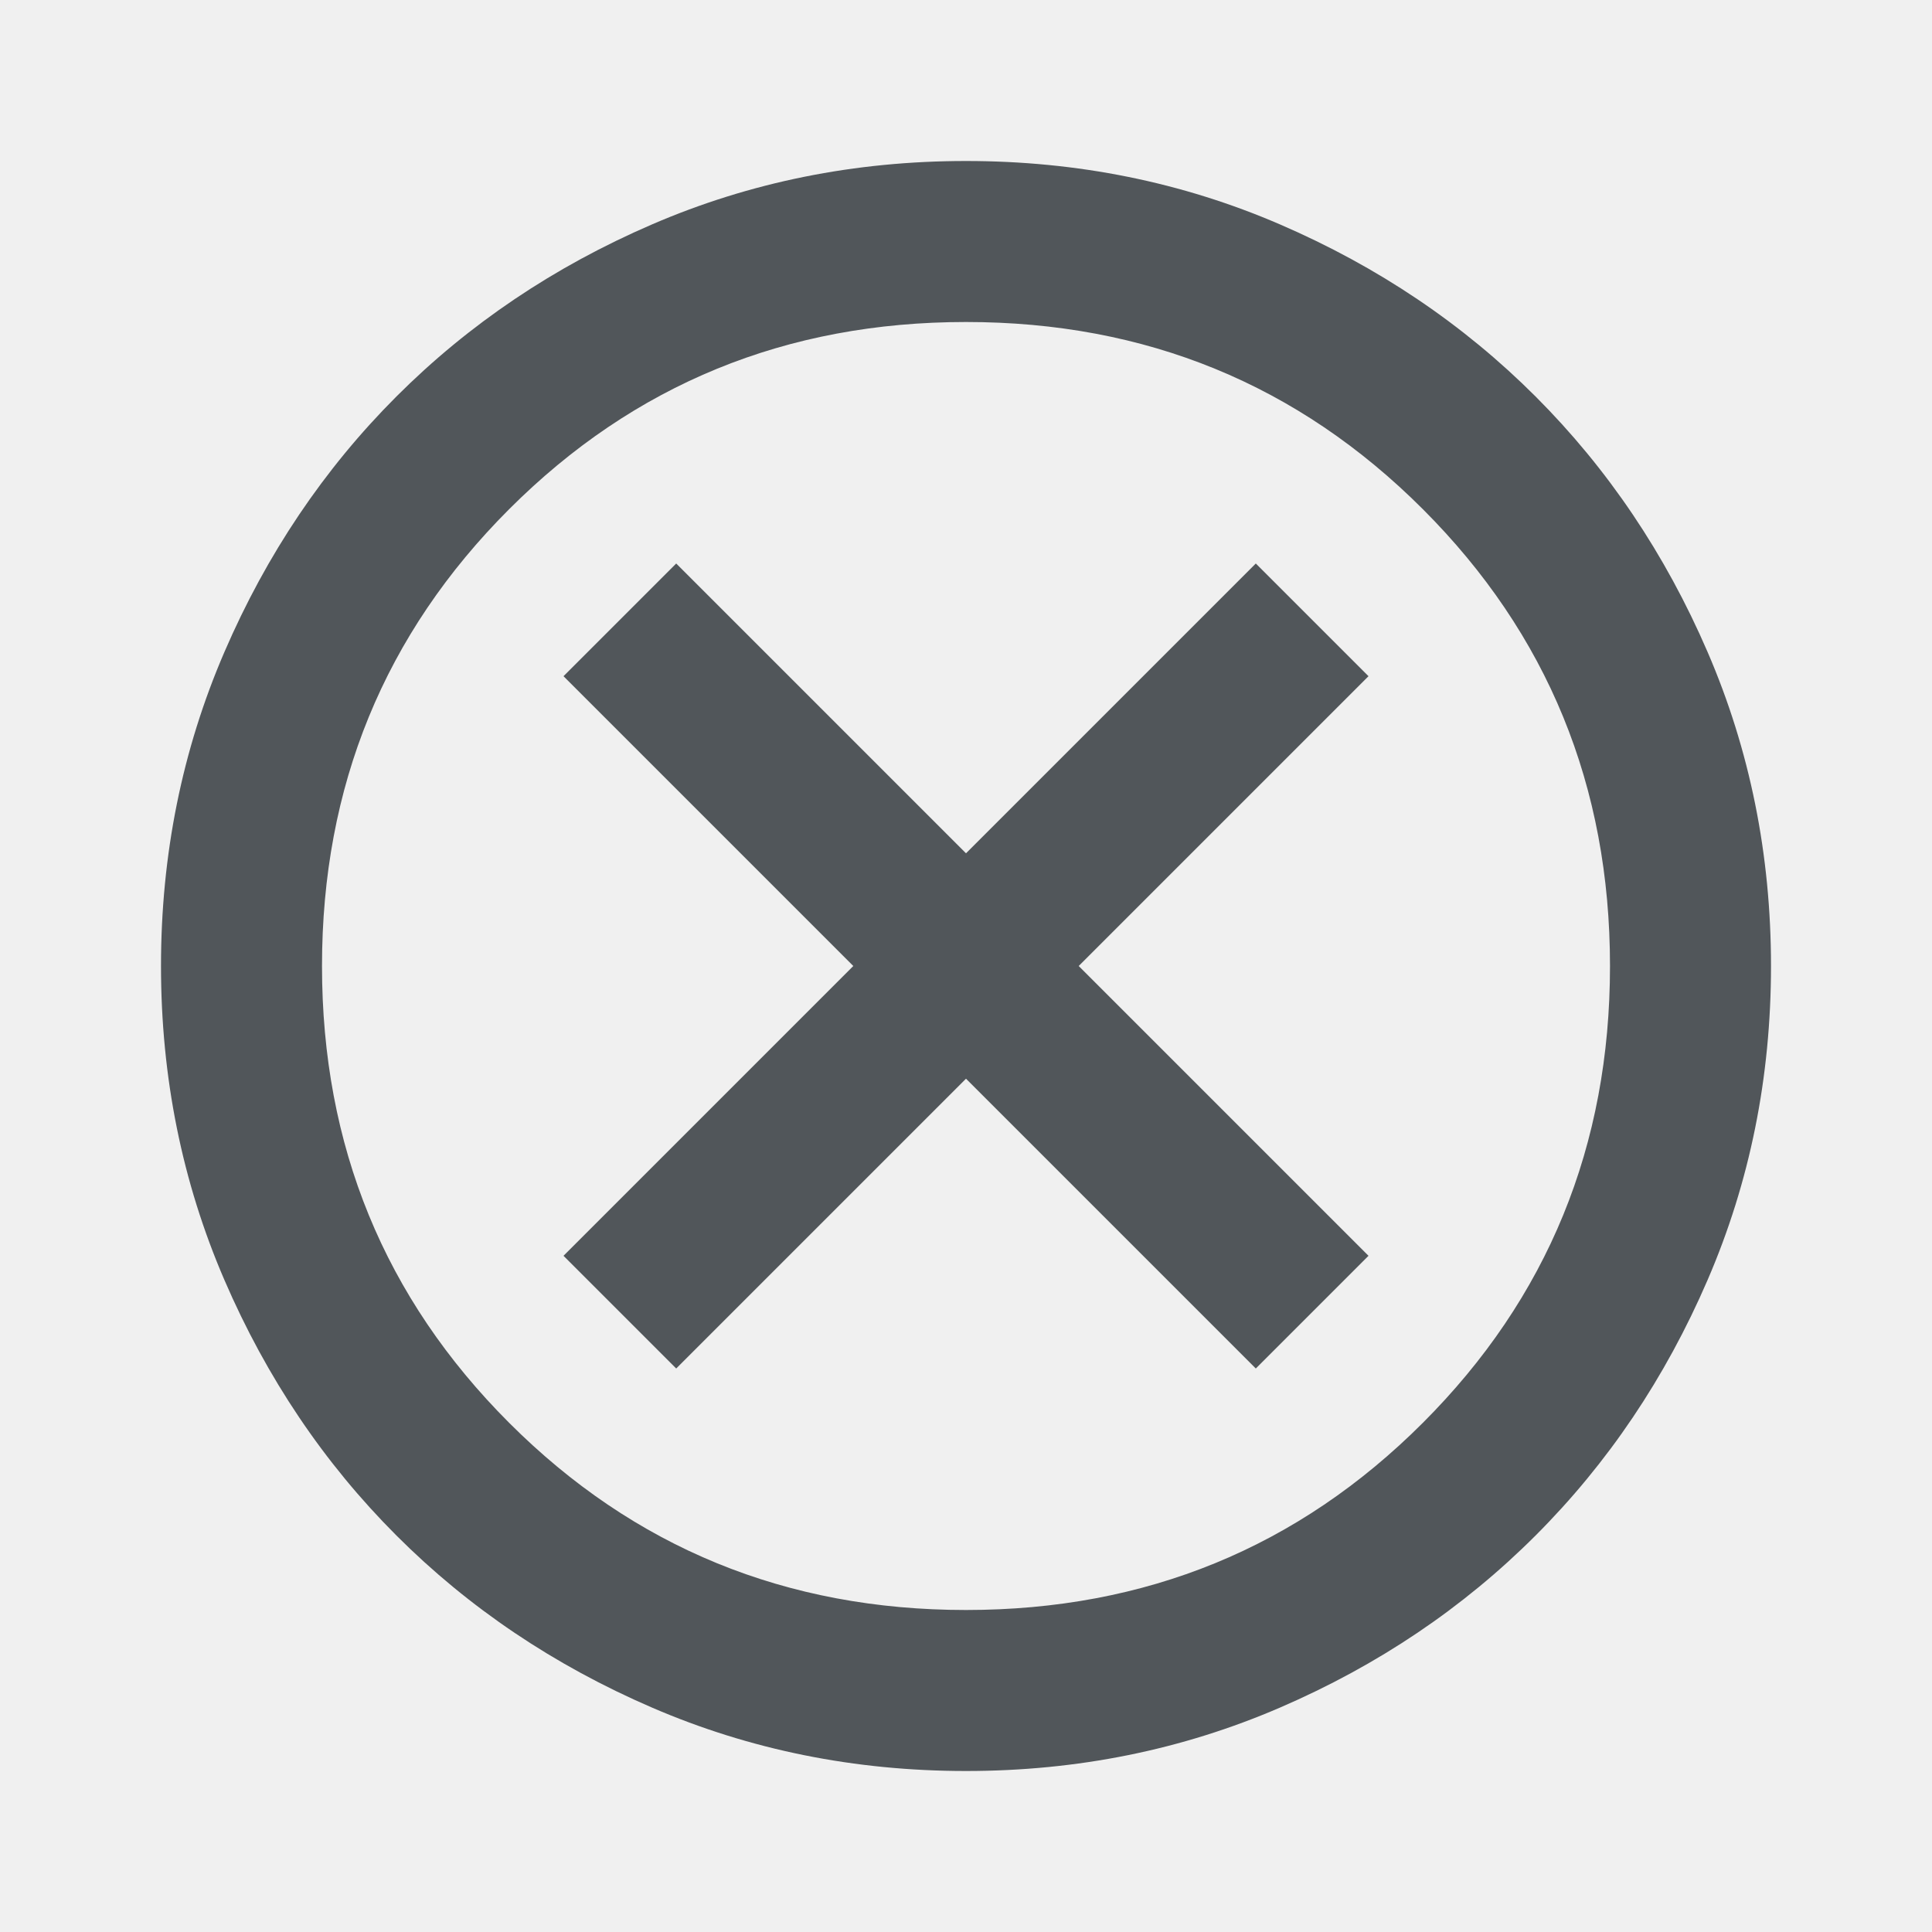
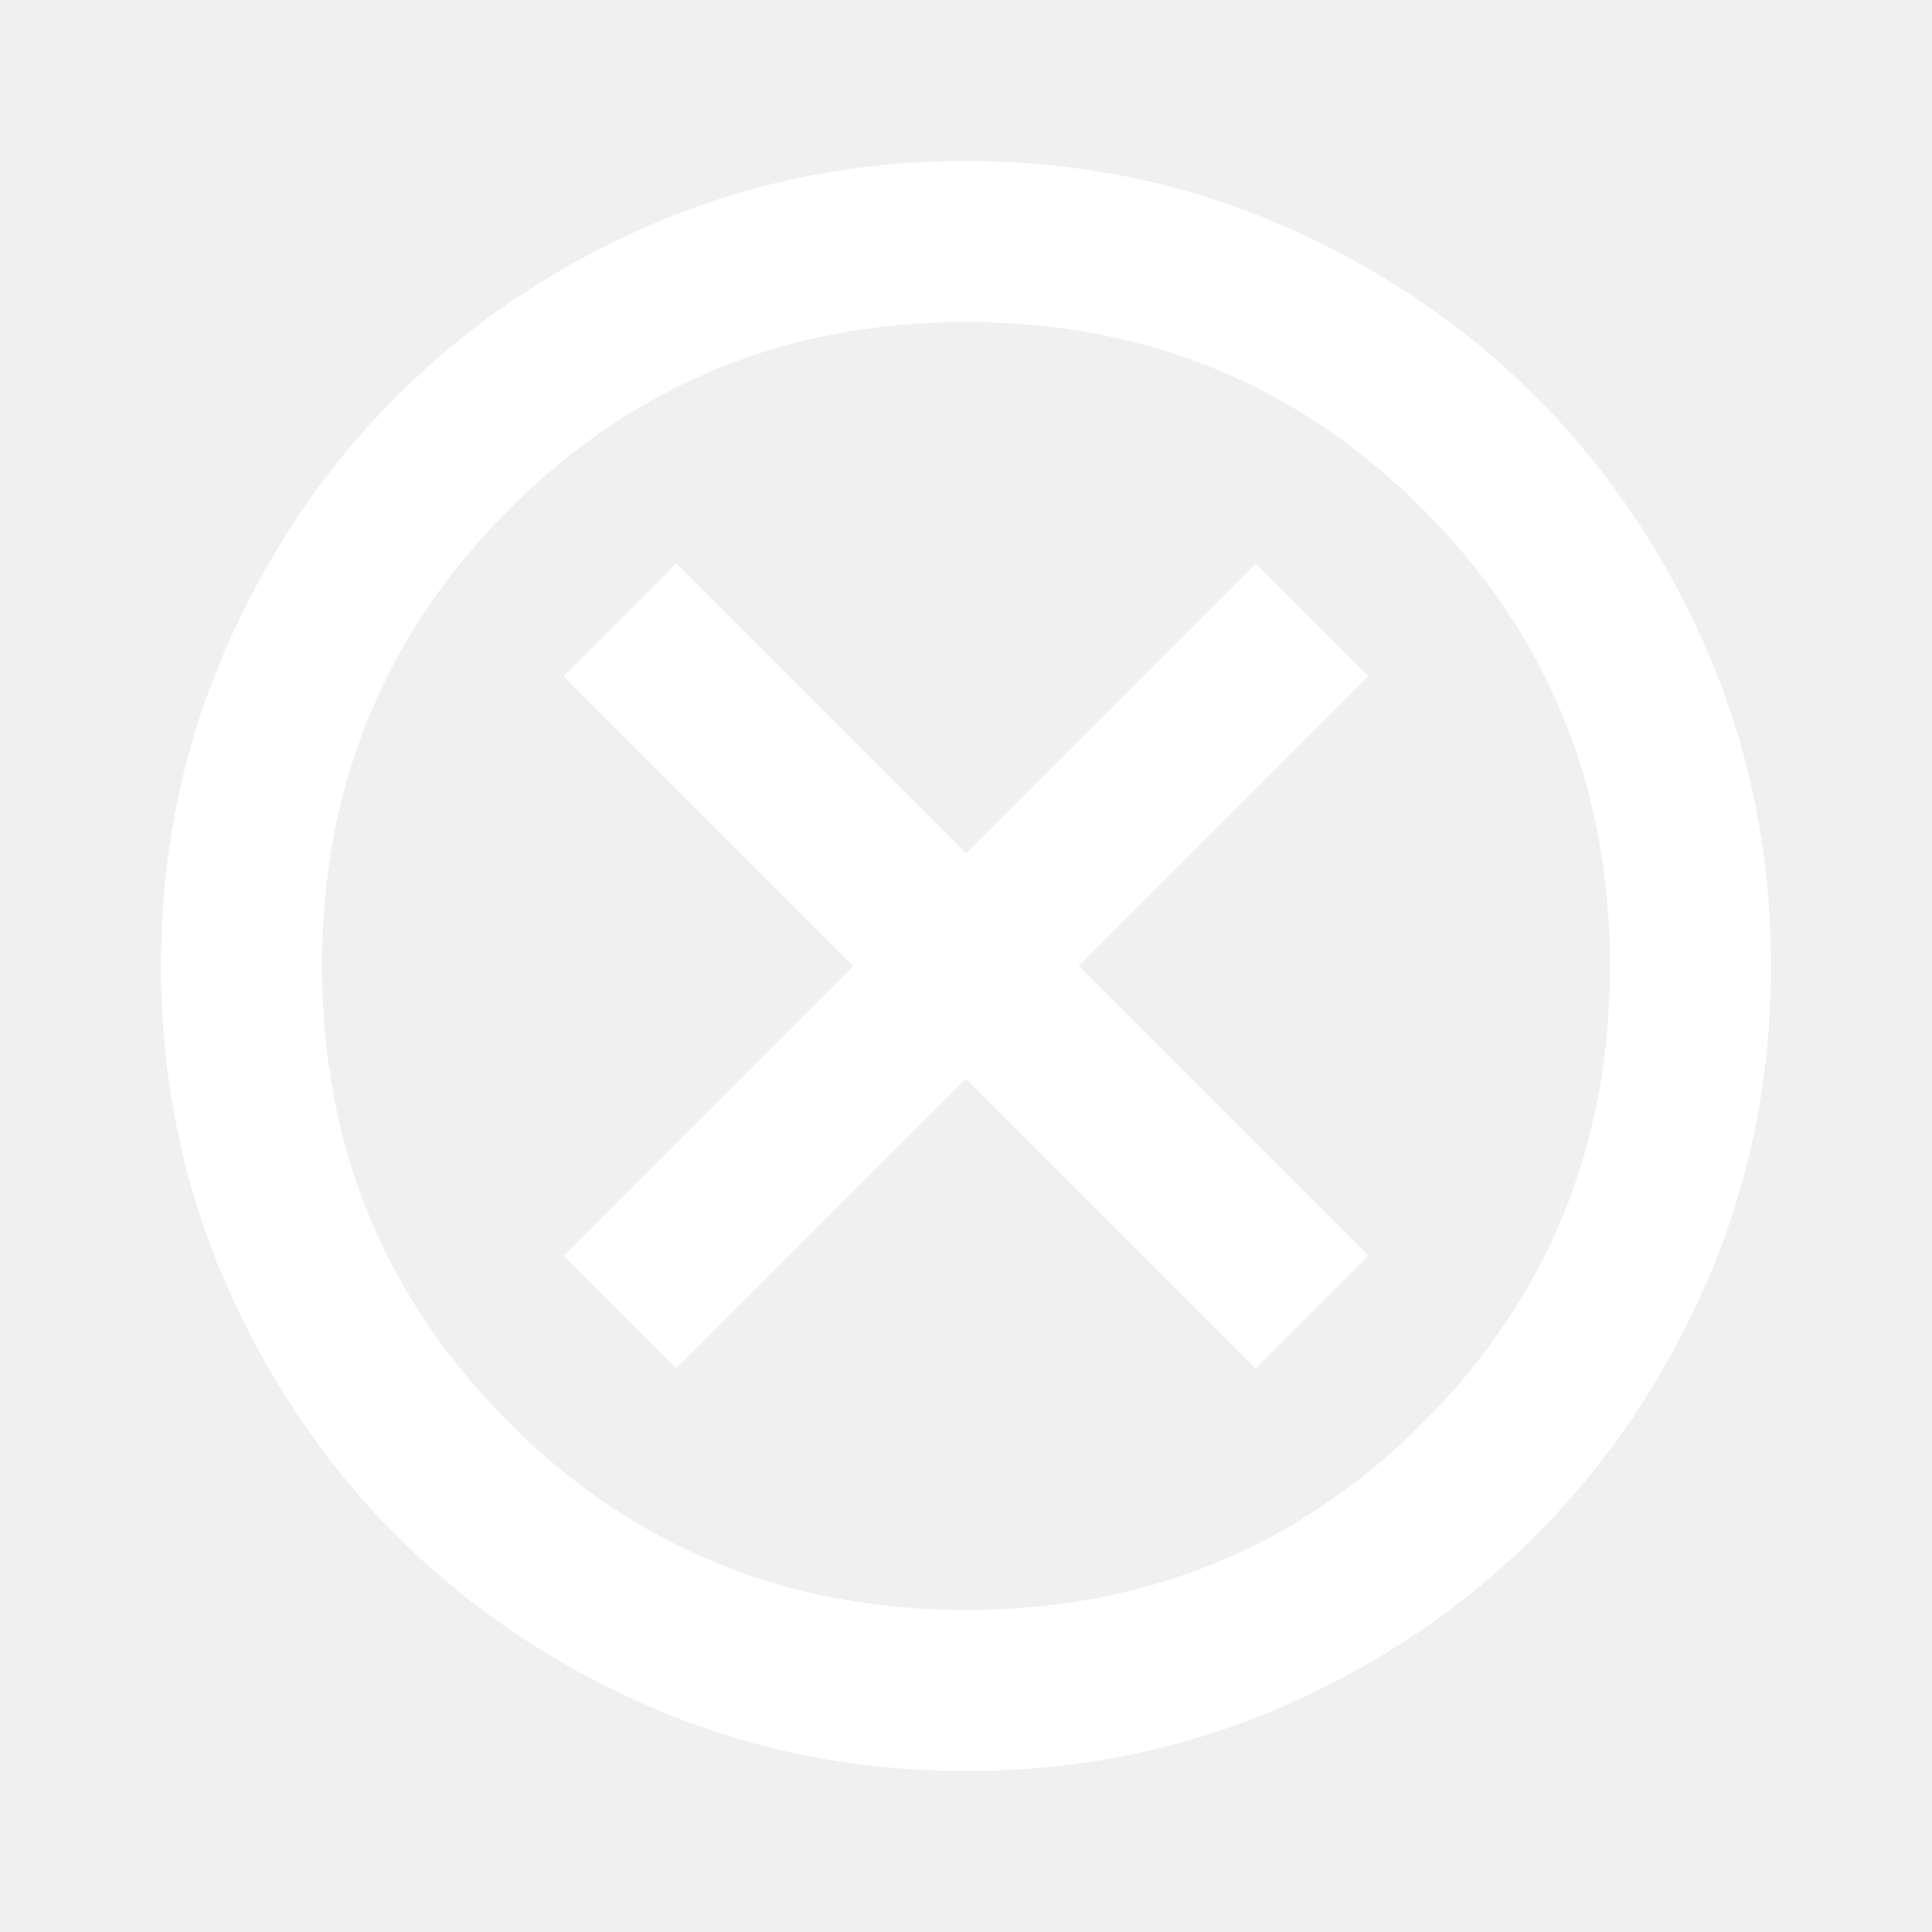
- <svg xmlns="http://www.w3.org/2000/svg" height="24px" viewBox="0 -960 960 960" width="24px" fill="#51565A">
+ <svg xmlns="http://www.w3.org/2000/svg" height="24px" viewBox="0 -960 960 960" width="24px" fill="#FFFFFF">
  <path d="m336-280 144-144 144 144 56-56-144-144 144-144-56-56-144 144-144-144-56 56 144 144-144 144 56 56ZM480-80q-83 0-156-31.5T197-197q-54-54-85.5-127T80-480q0-83 31.5-156T197-763q54-54 127-85.5T480-880q83 0 156 31.5T763-763q54 54 85.5 127T880-480q0 83-31.5 156T763-197q-54 54-127 85.5T480-80Zm0-80q134 0 227-93t93-227q0-134-93-227t-227-93q-134 0-227 93t-93 227q0 134 93 227t227 93Zm0-320Z" />
</svg>
